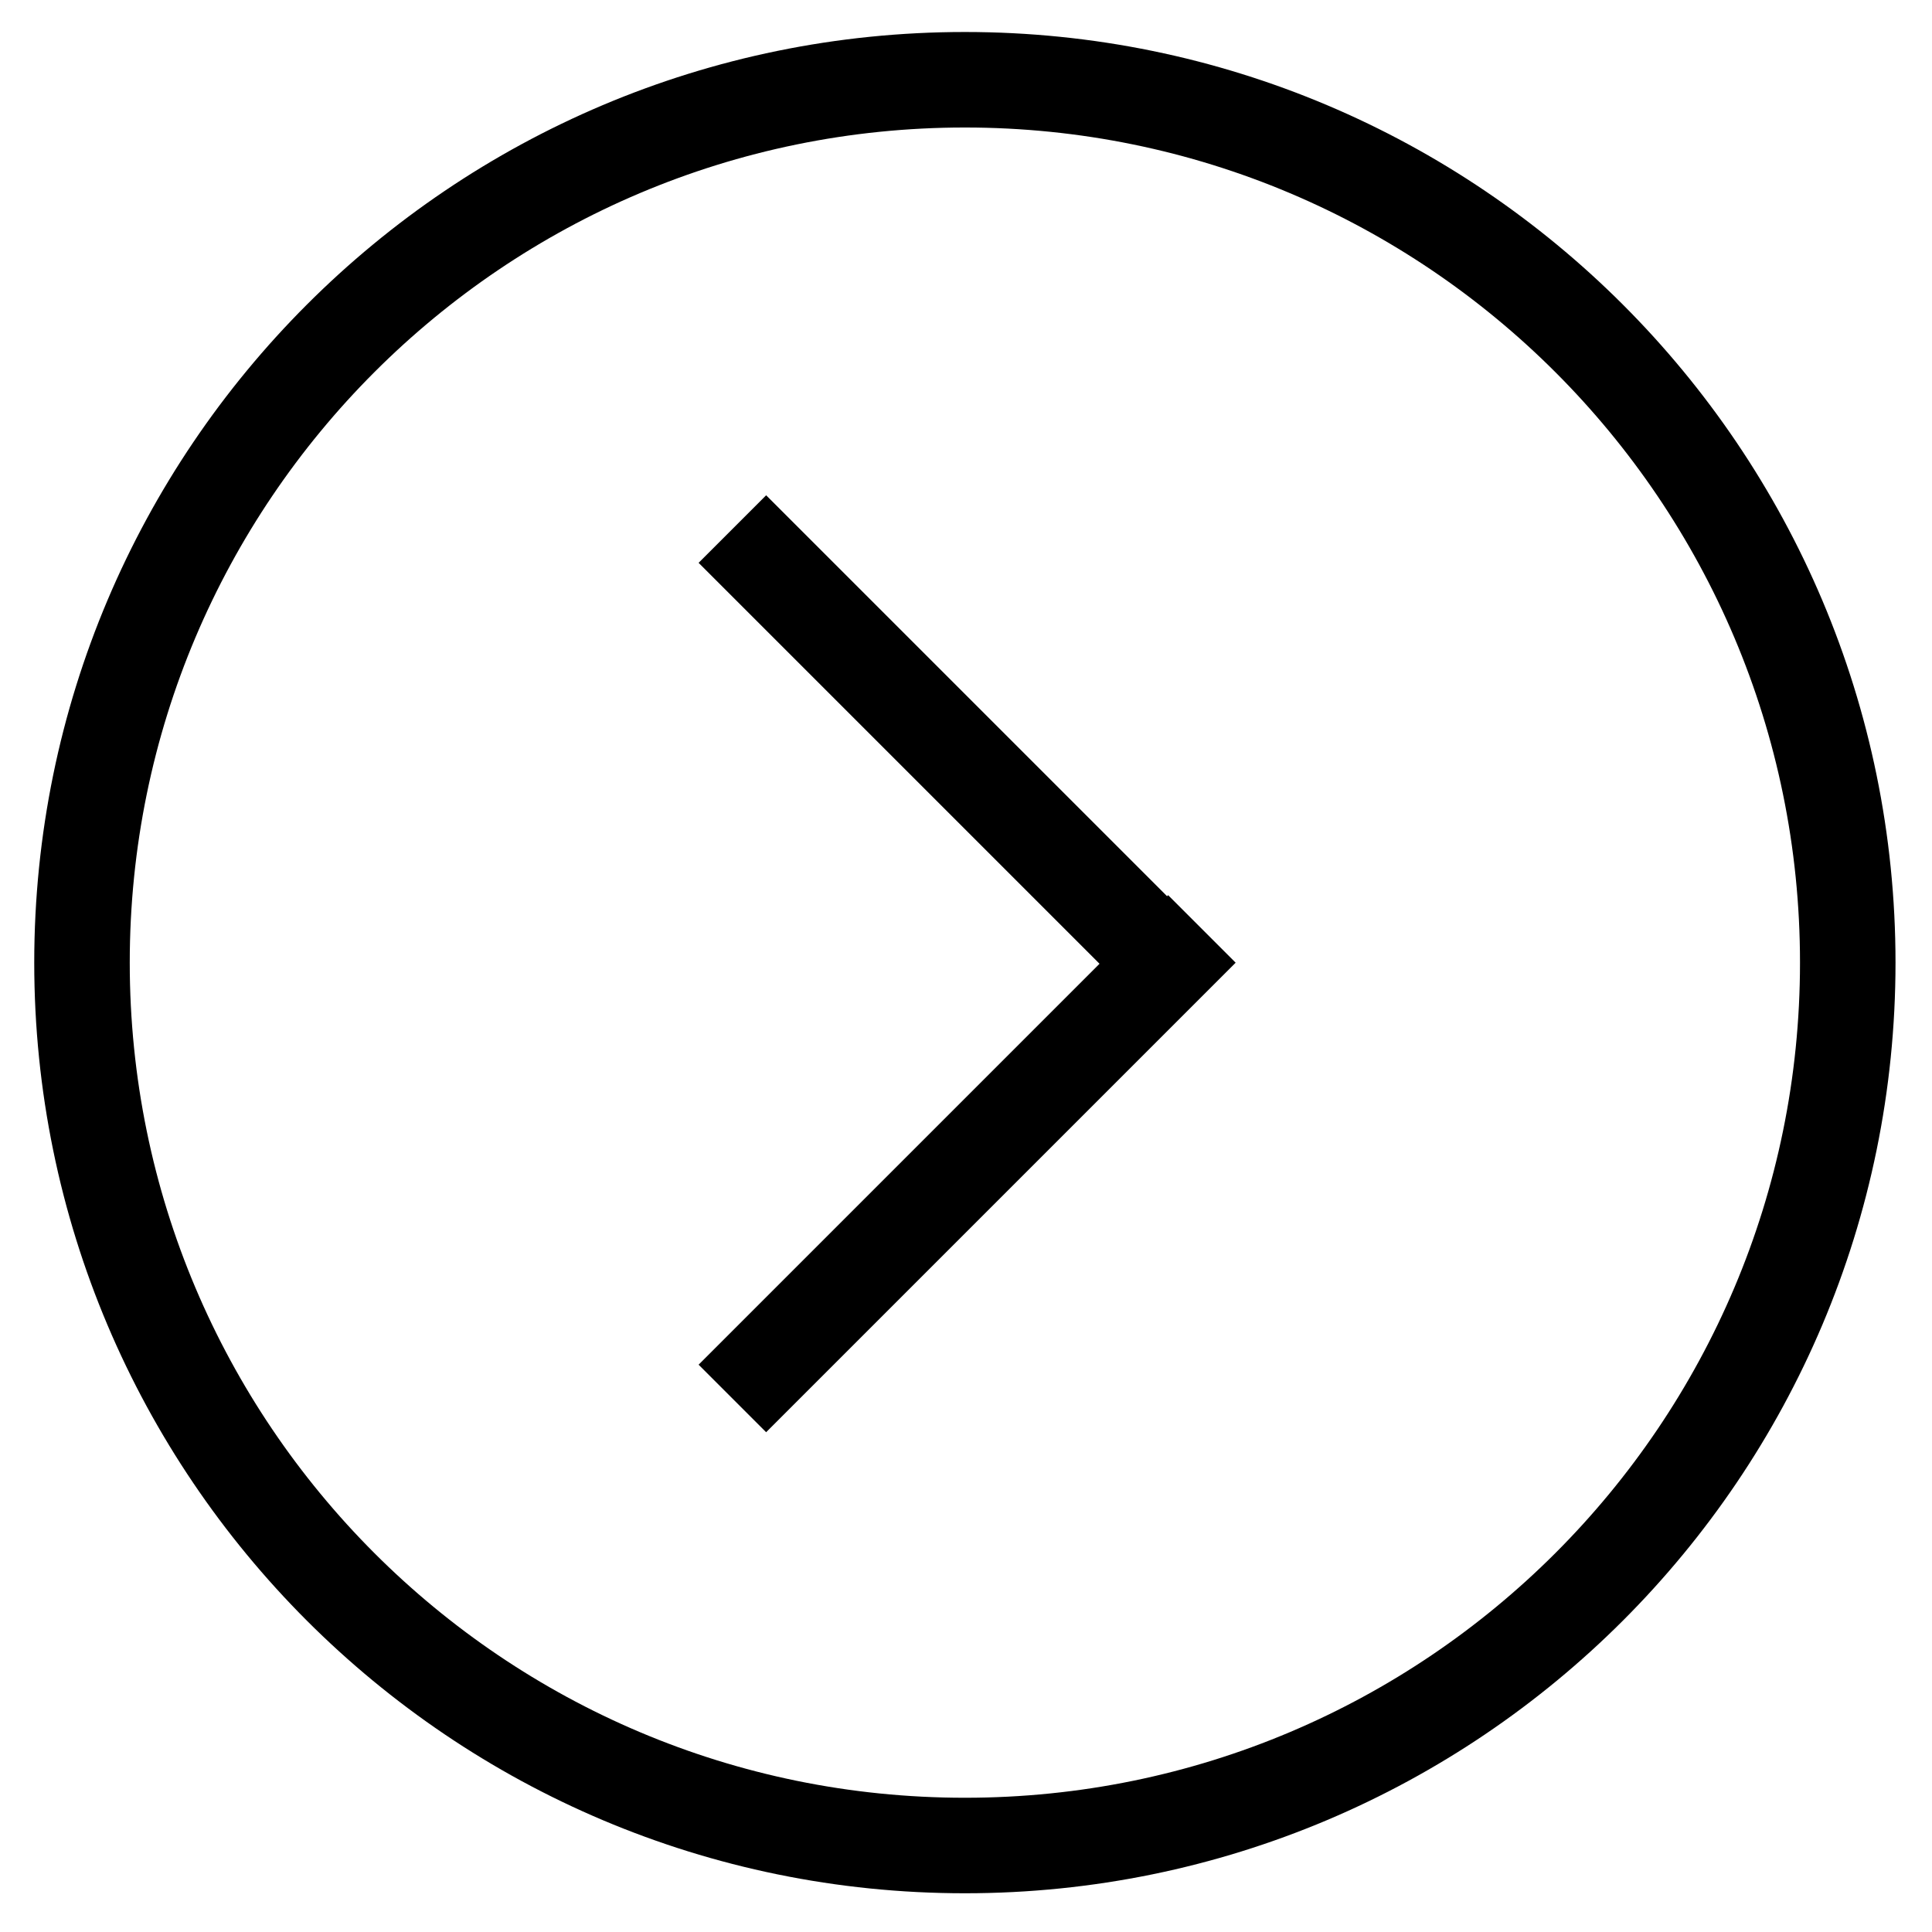
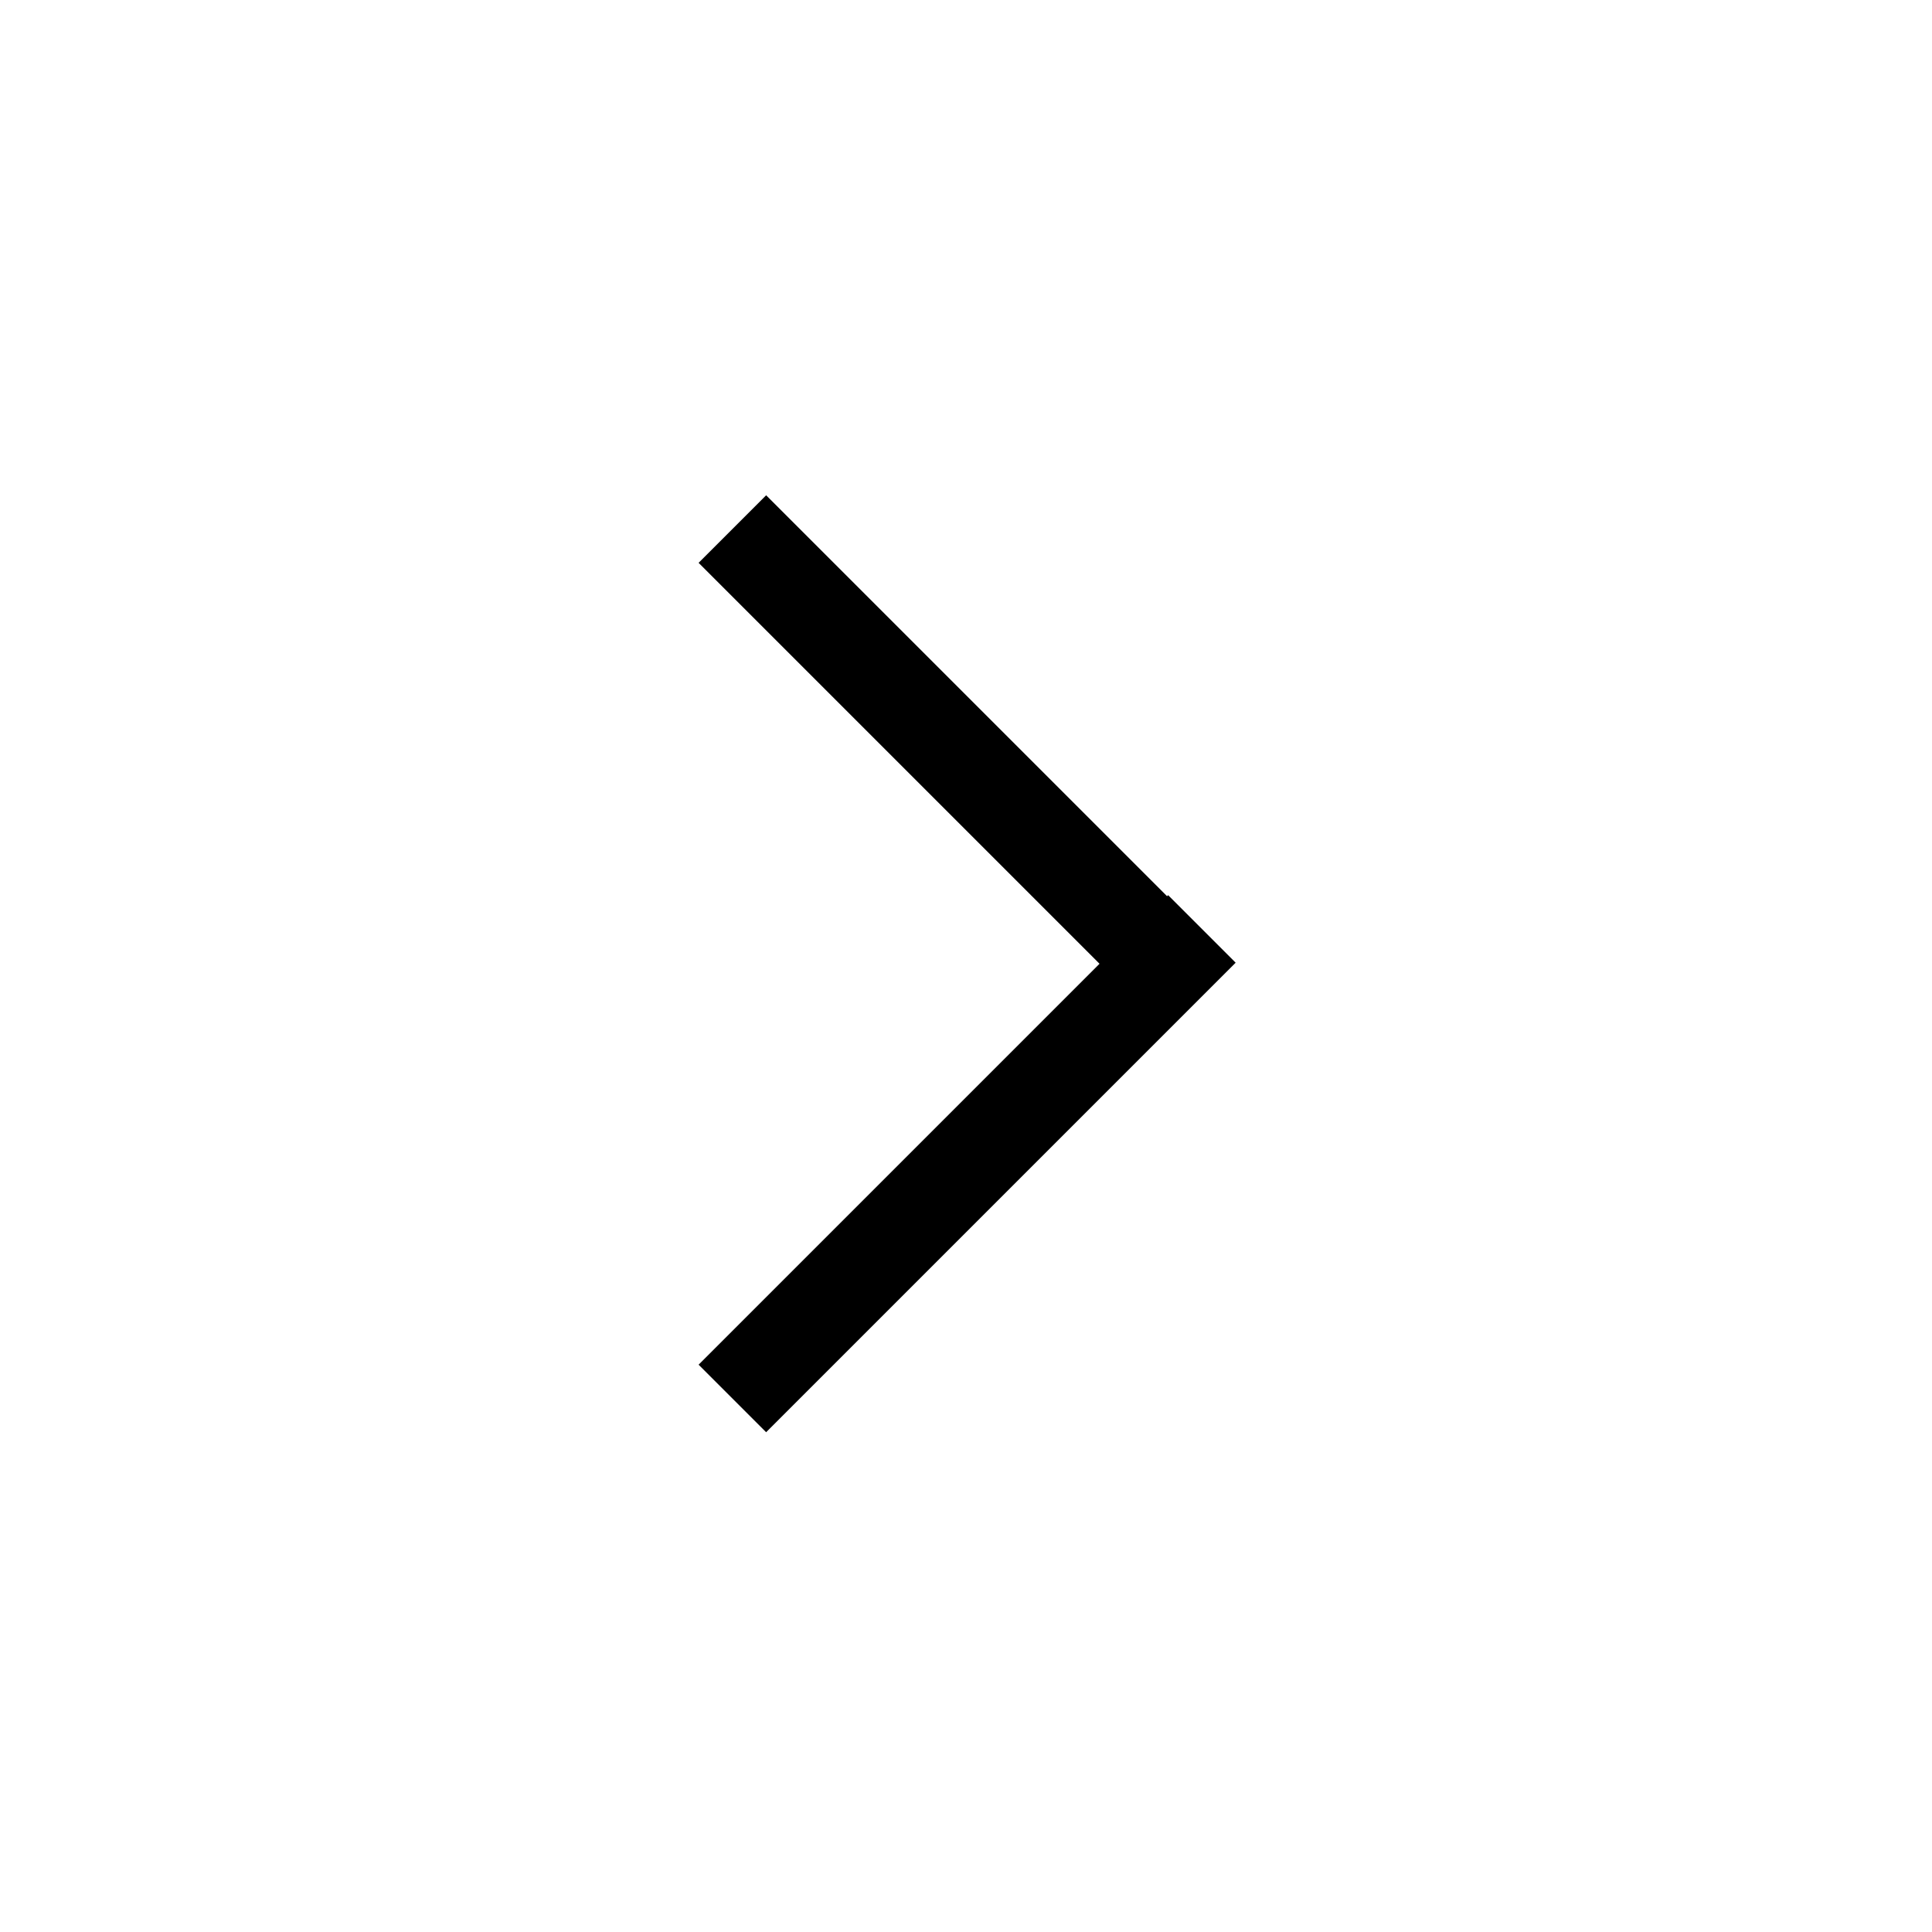
<svg xmlns="http://www.w3.org/2000/svg" version="1.1" id="Слой_1" x="0px" y="0px" viewBox="0 0 172 172" style="enable-background:new 0 0 172 172;" xml:space="preserve">
  <style type="text/css">
	.st0{fill:none;stroke:#000000;stroke-width:8.503;stroke-miterlimit:22.926;}
	.st1{fill:none;stroke:#000000;stroke-width:8.504;stroke-miterlimit:22.926;}
</style>
-   <path class="st0" d="M85.9,7.1c43.4,0,78.6,35.2,78.6,78.6s-35.2,78.6-78.6,78.6S7.3,129.1,7.3,85.7S42.5,7.1,85.9,7.1z" />
  <path class="st1" d="M65.2,124.5L107,82.7 M65.2,47.1l41.5,41.5" />
</svg>
